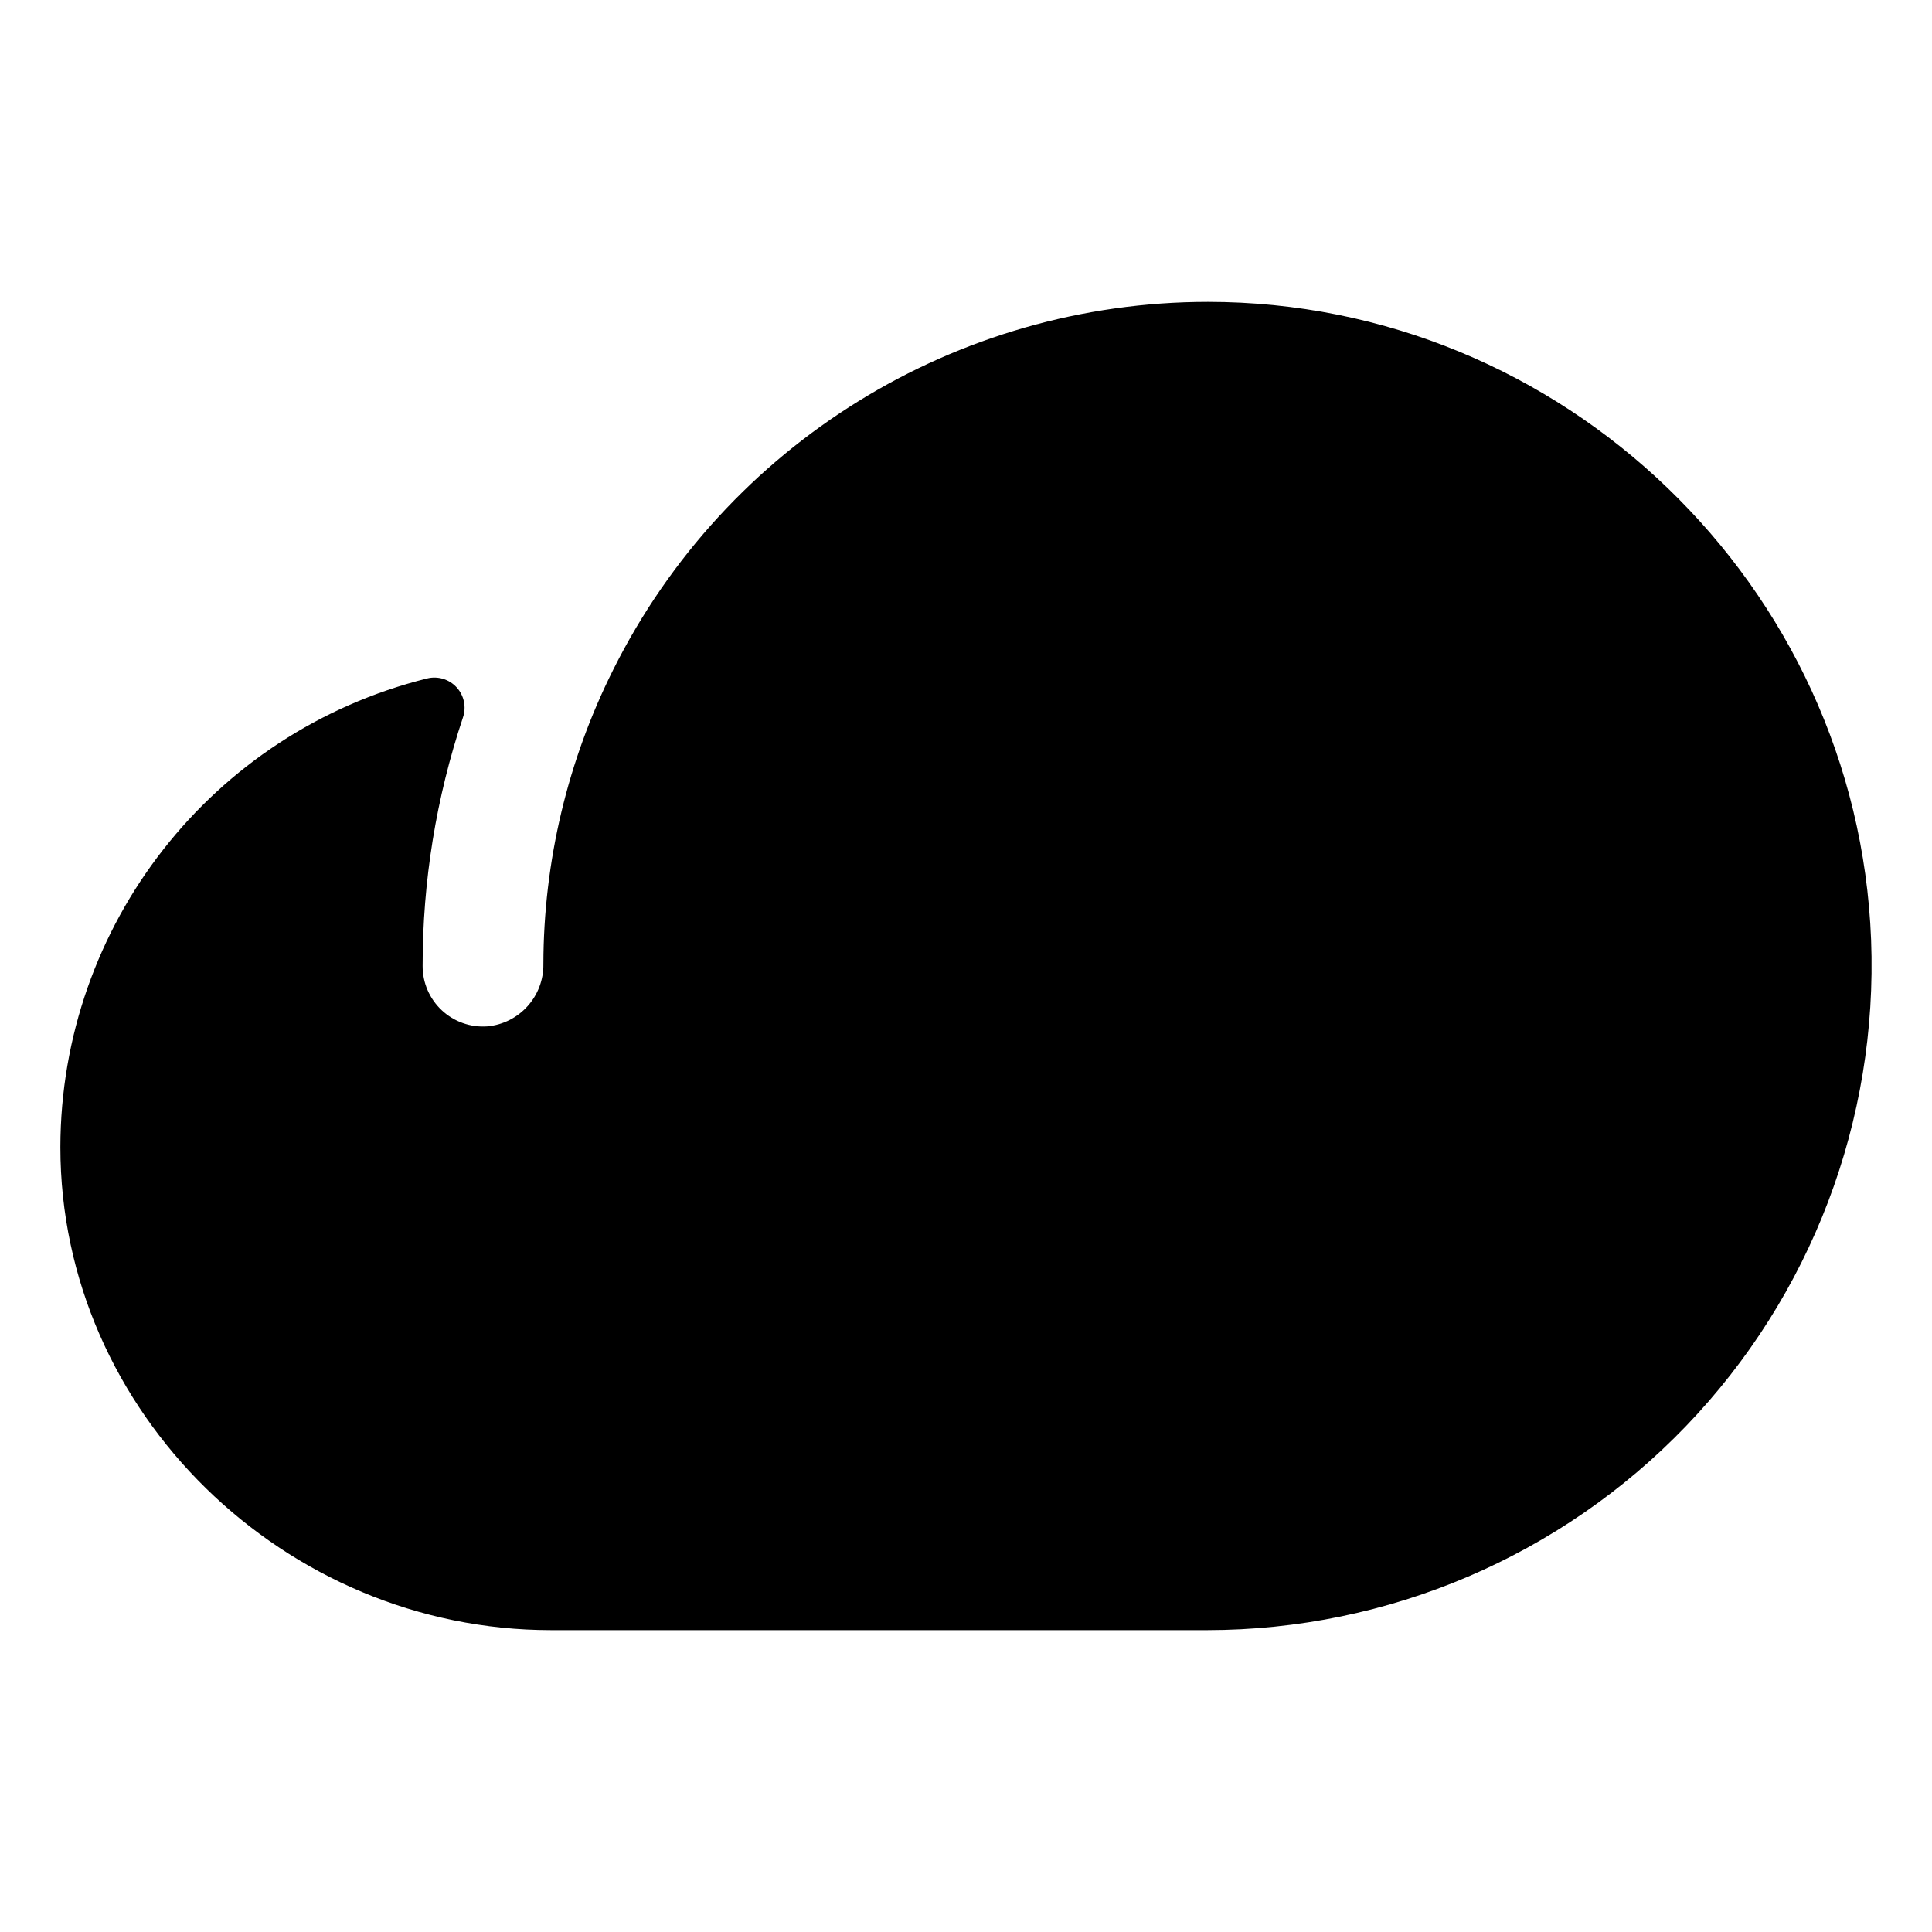
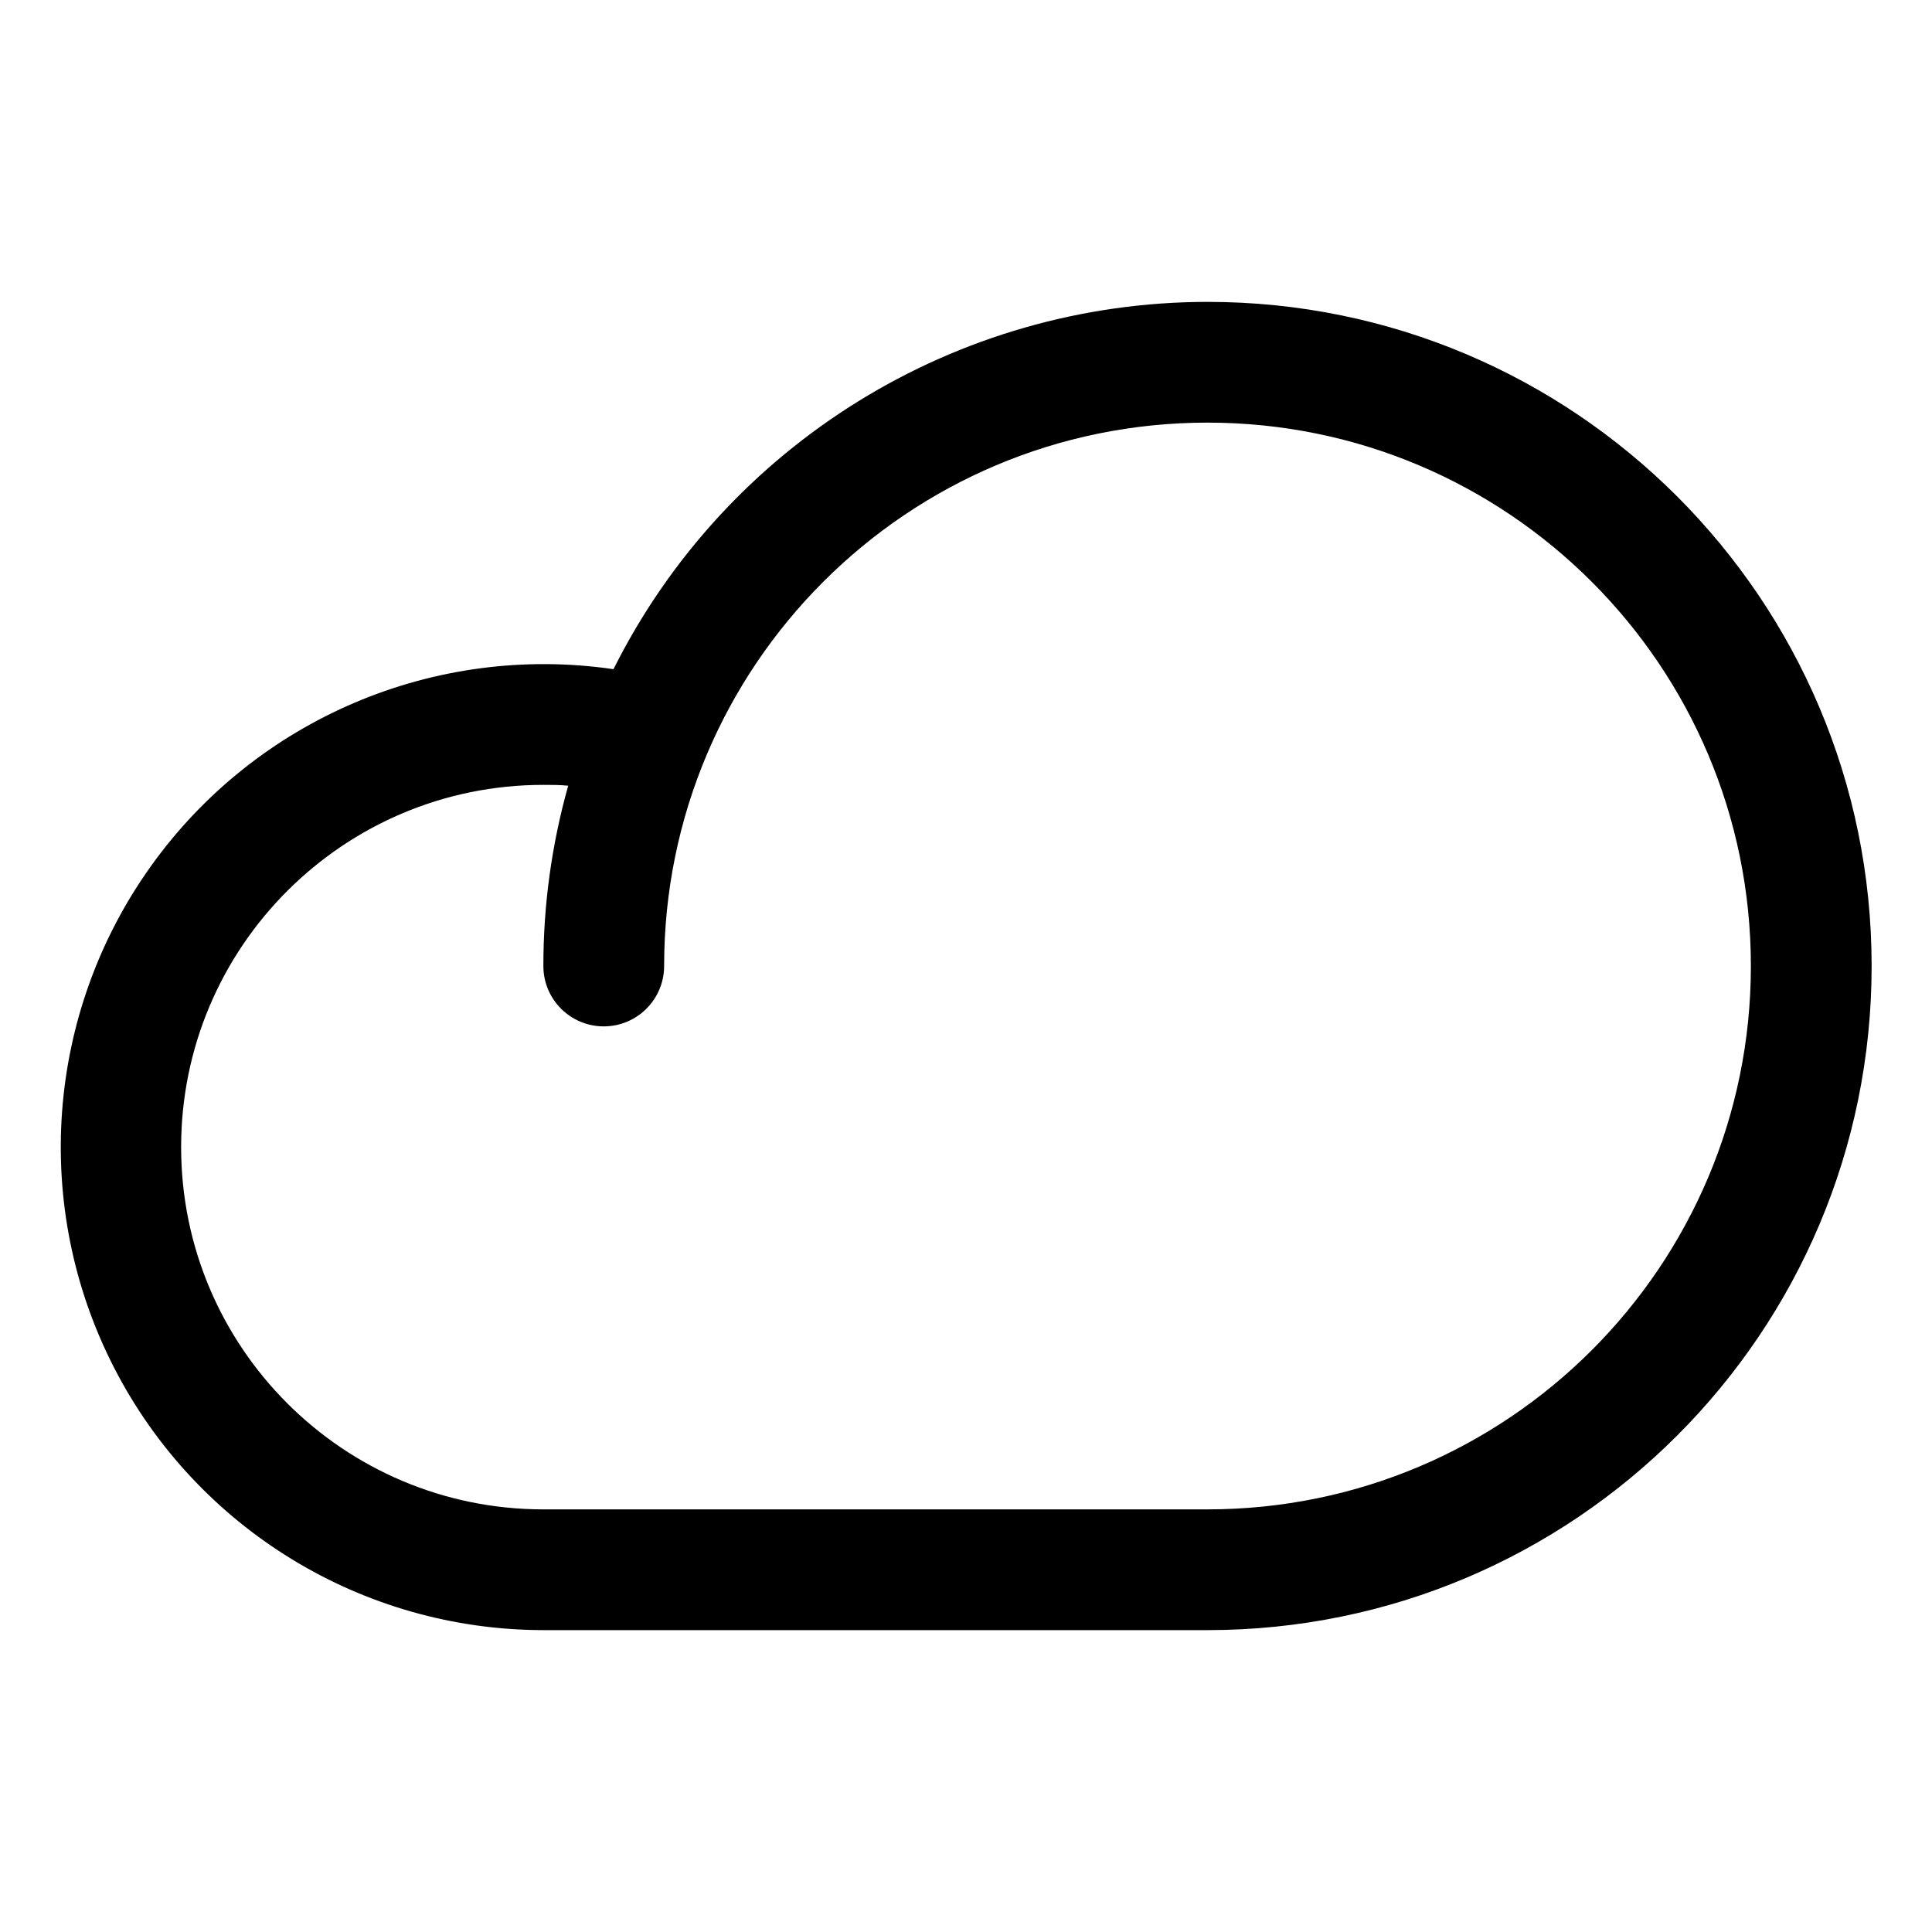
<svg xmlns="http://www.w3.org/2000/svg" viewBox="0 0 256 256" fill="currentColor">
-   <path d="M160.06,40A88.1,88.1,0,0,0,81.29,88.67h0A87.48,87.48,0,0,0,72,127.73,8.18,8.18,0,0,1,64.57,136,8,8,0,0,1,56,128a103.66,103.66,0,0,1,5.34-32.92,4,4,0,0,0-4.75-5.18A64.09,64.09,0,0,0,8,152c0,35.19,29.75,64,65,64H160a88.09,88.09,0,0,0,87.93-91.48C246.11,77.54,207.07,40,160.06,40Z" />
+   <path d="M160,40A88.09,88.09,0,0,0,81.29,88.67,64,64,0,1,0,72,216h88a88,88,0,0,0,0-176Zm0,160H72a48,48,0,0,1,0-96c1.1,0,2.2,0,3.29.11A88,88,0,0,0,72,128a8,8,0,0,0,16,0,72,72,0,1,1,72,72Z" />
</svg>
